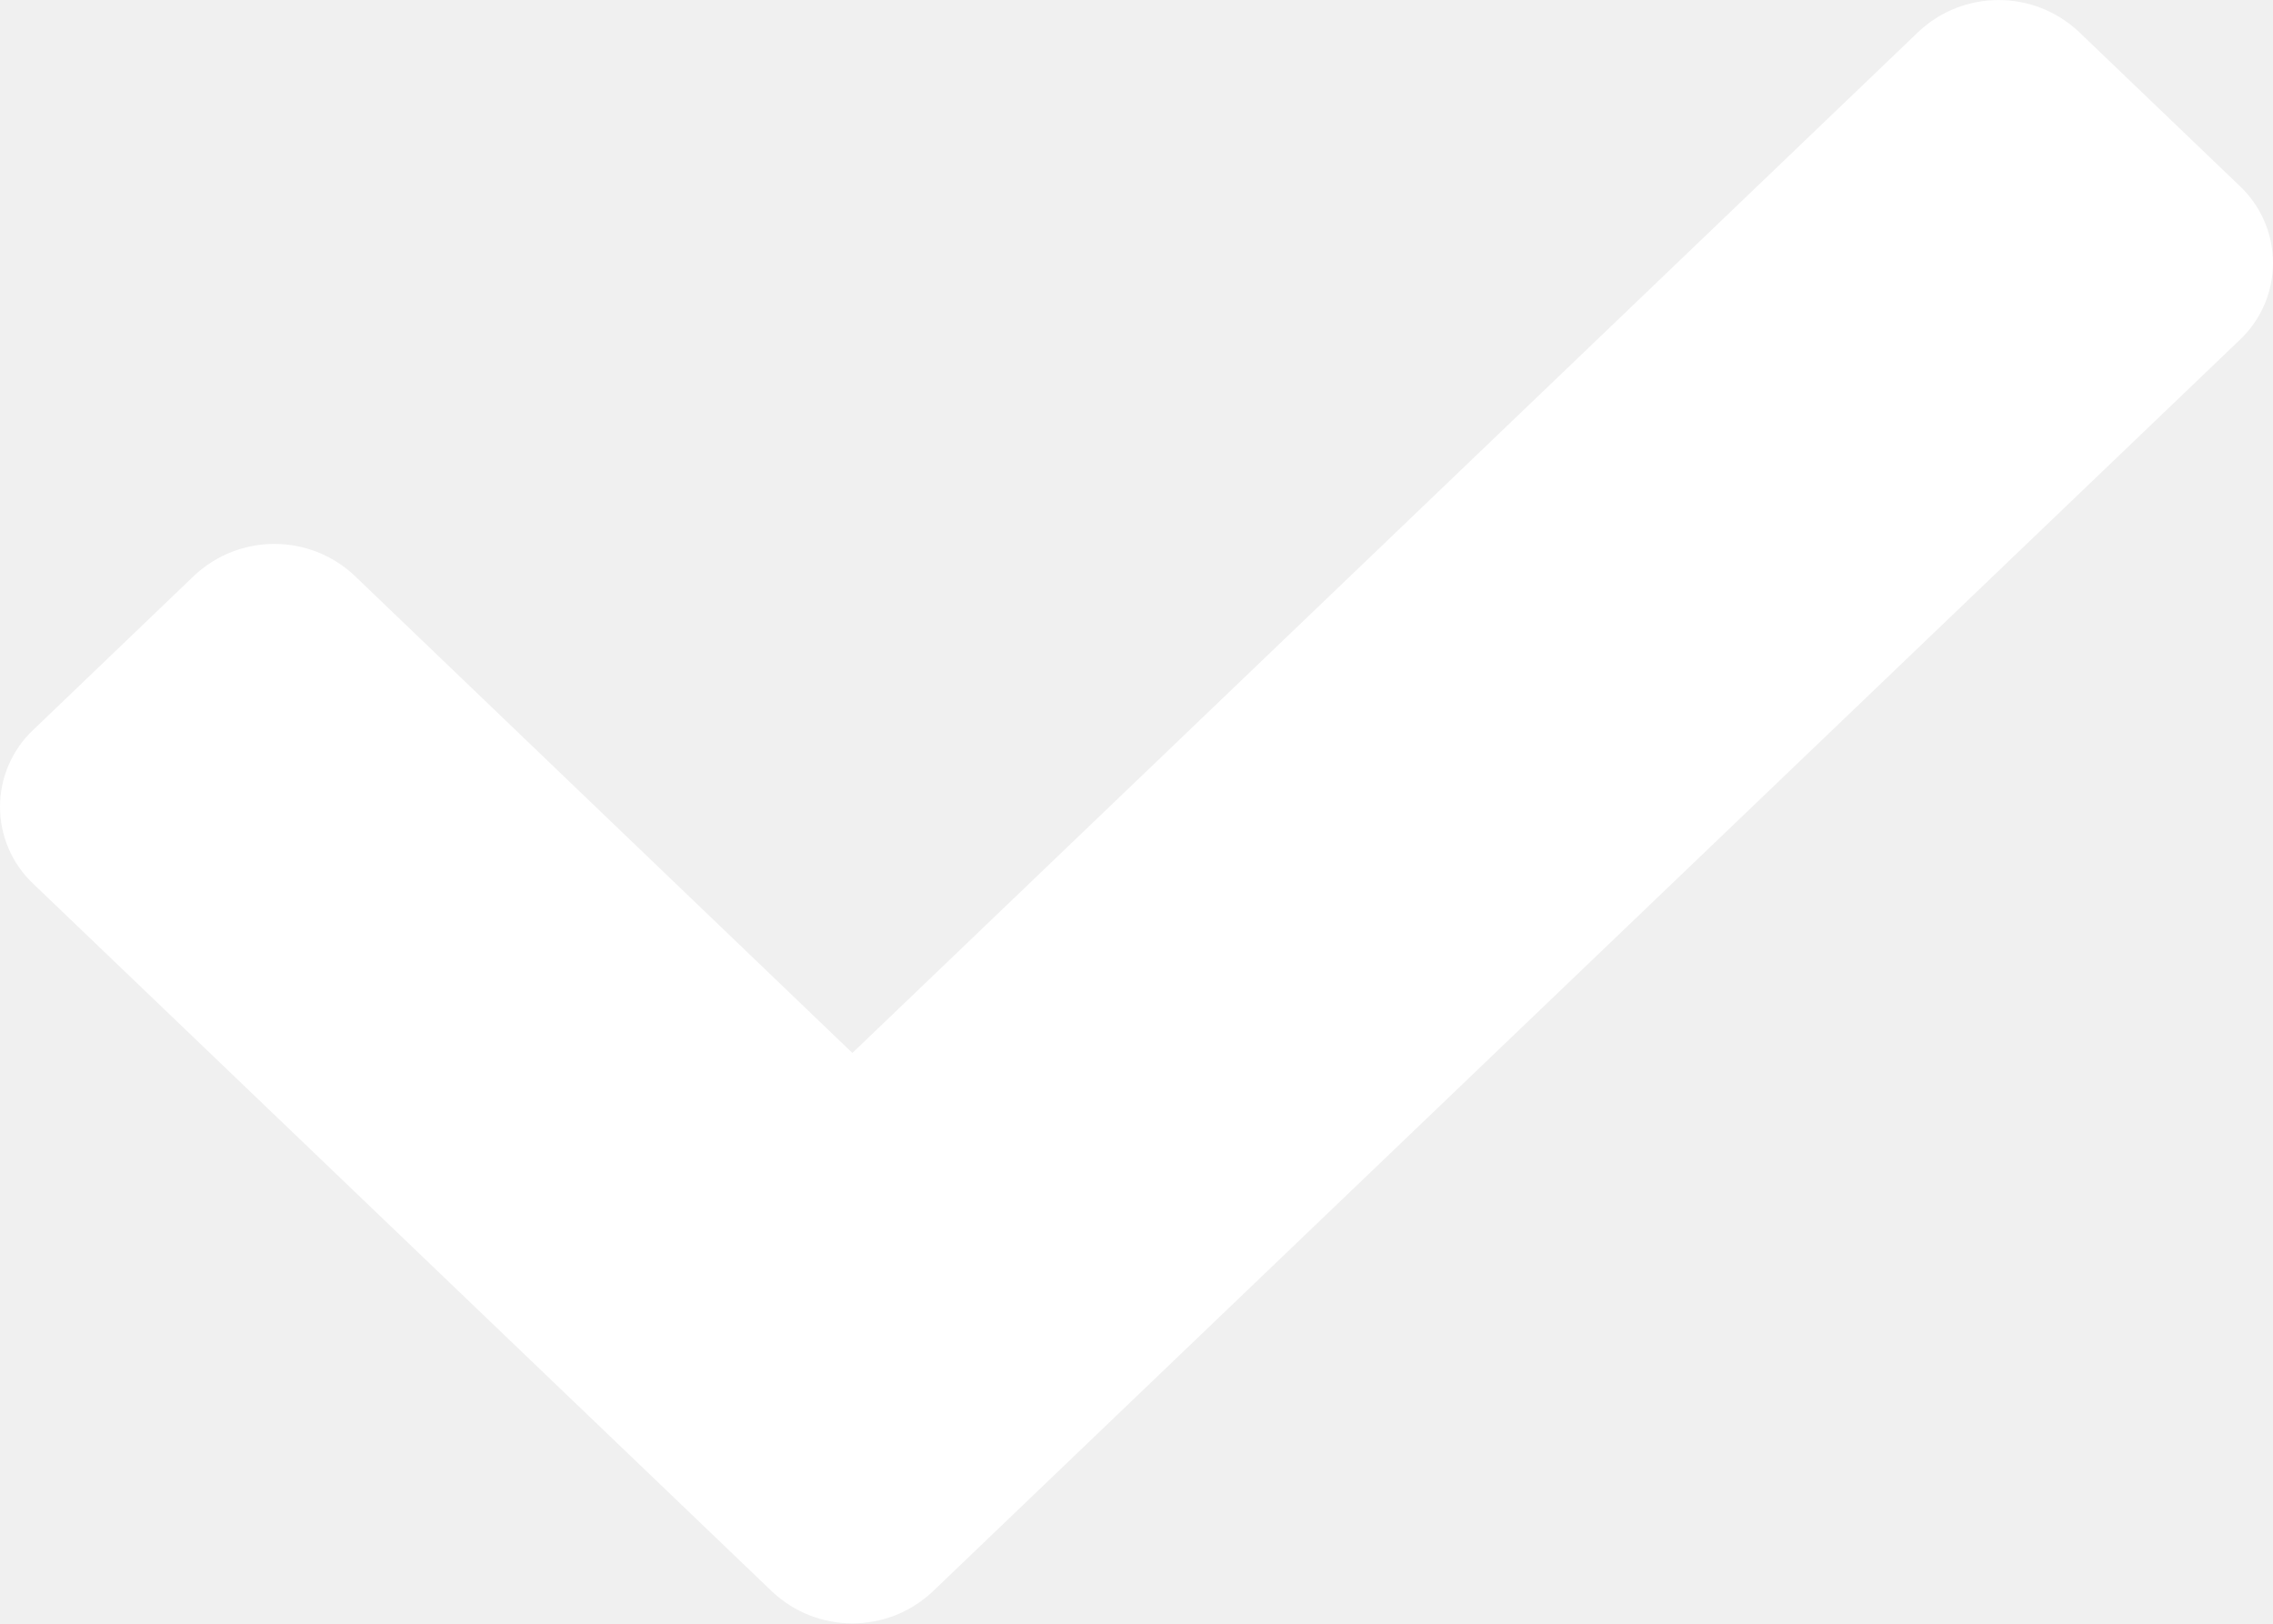
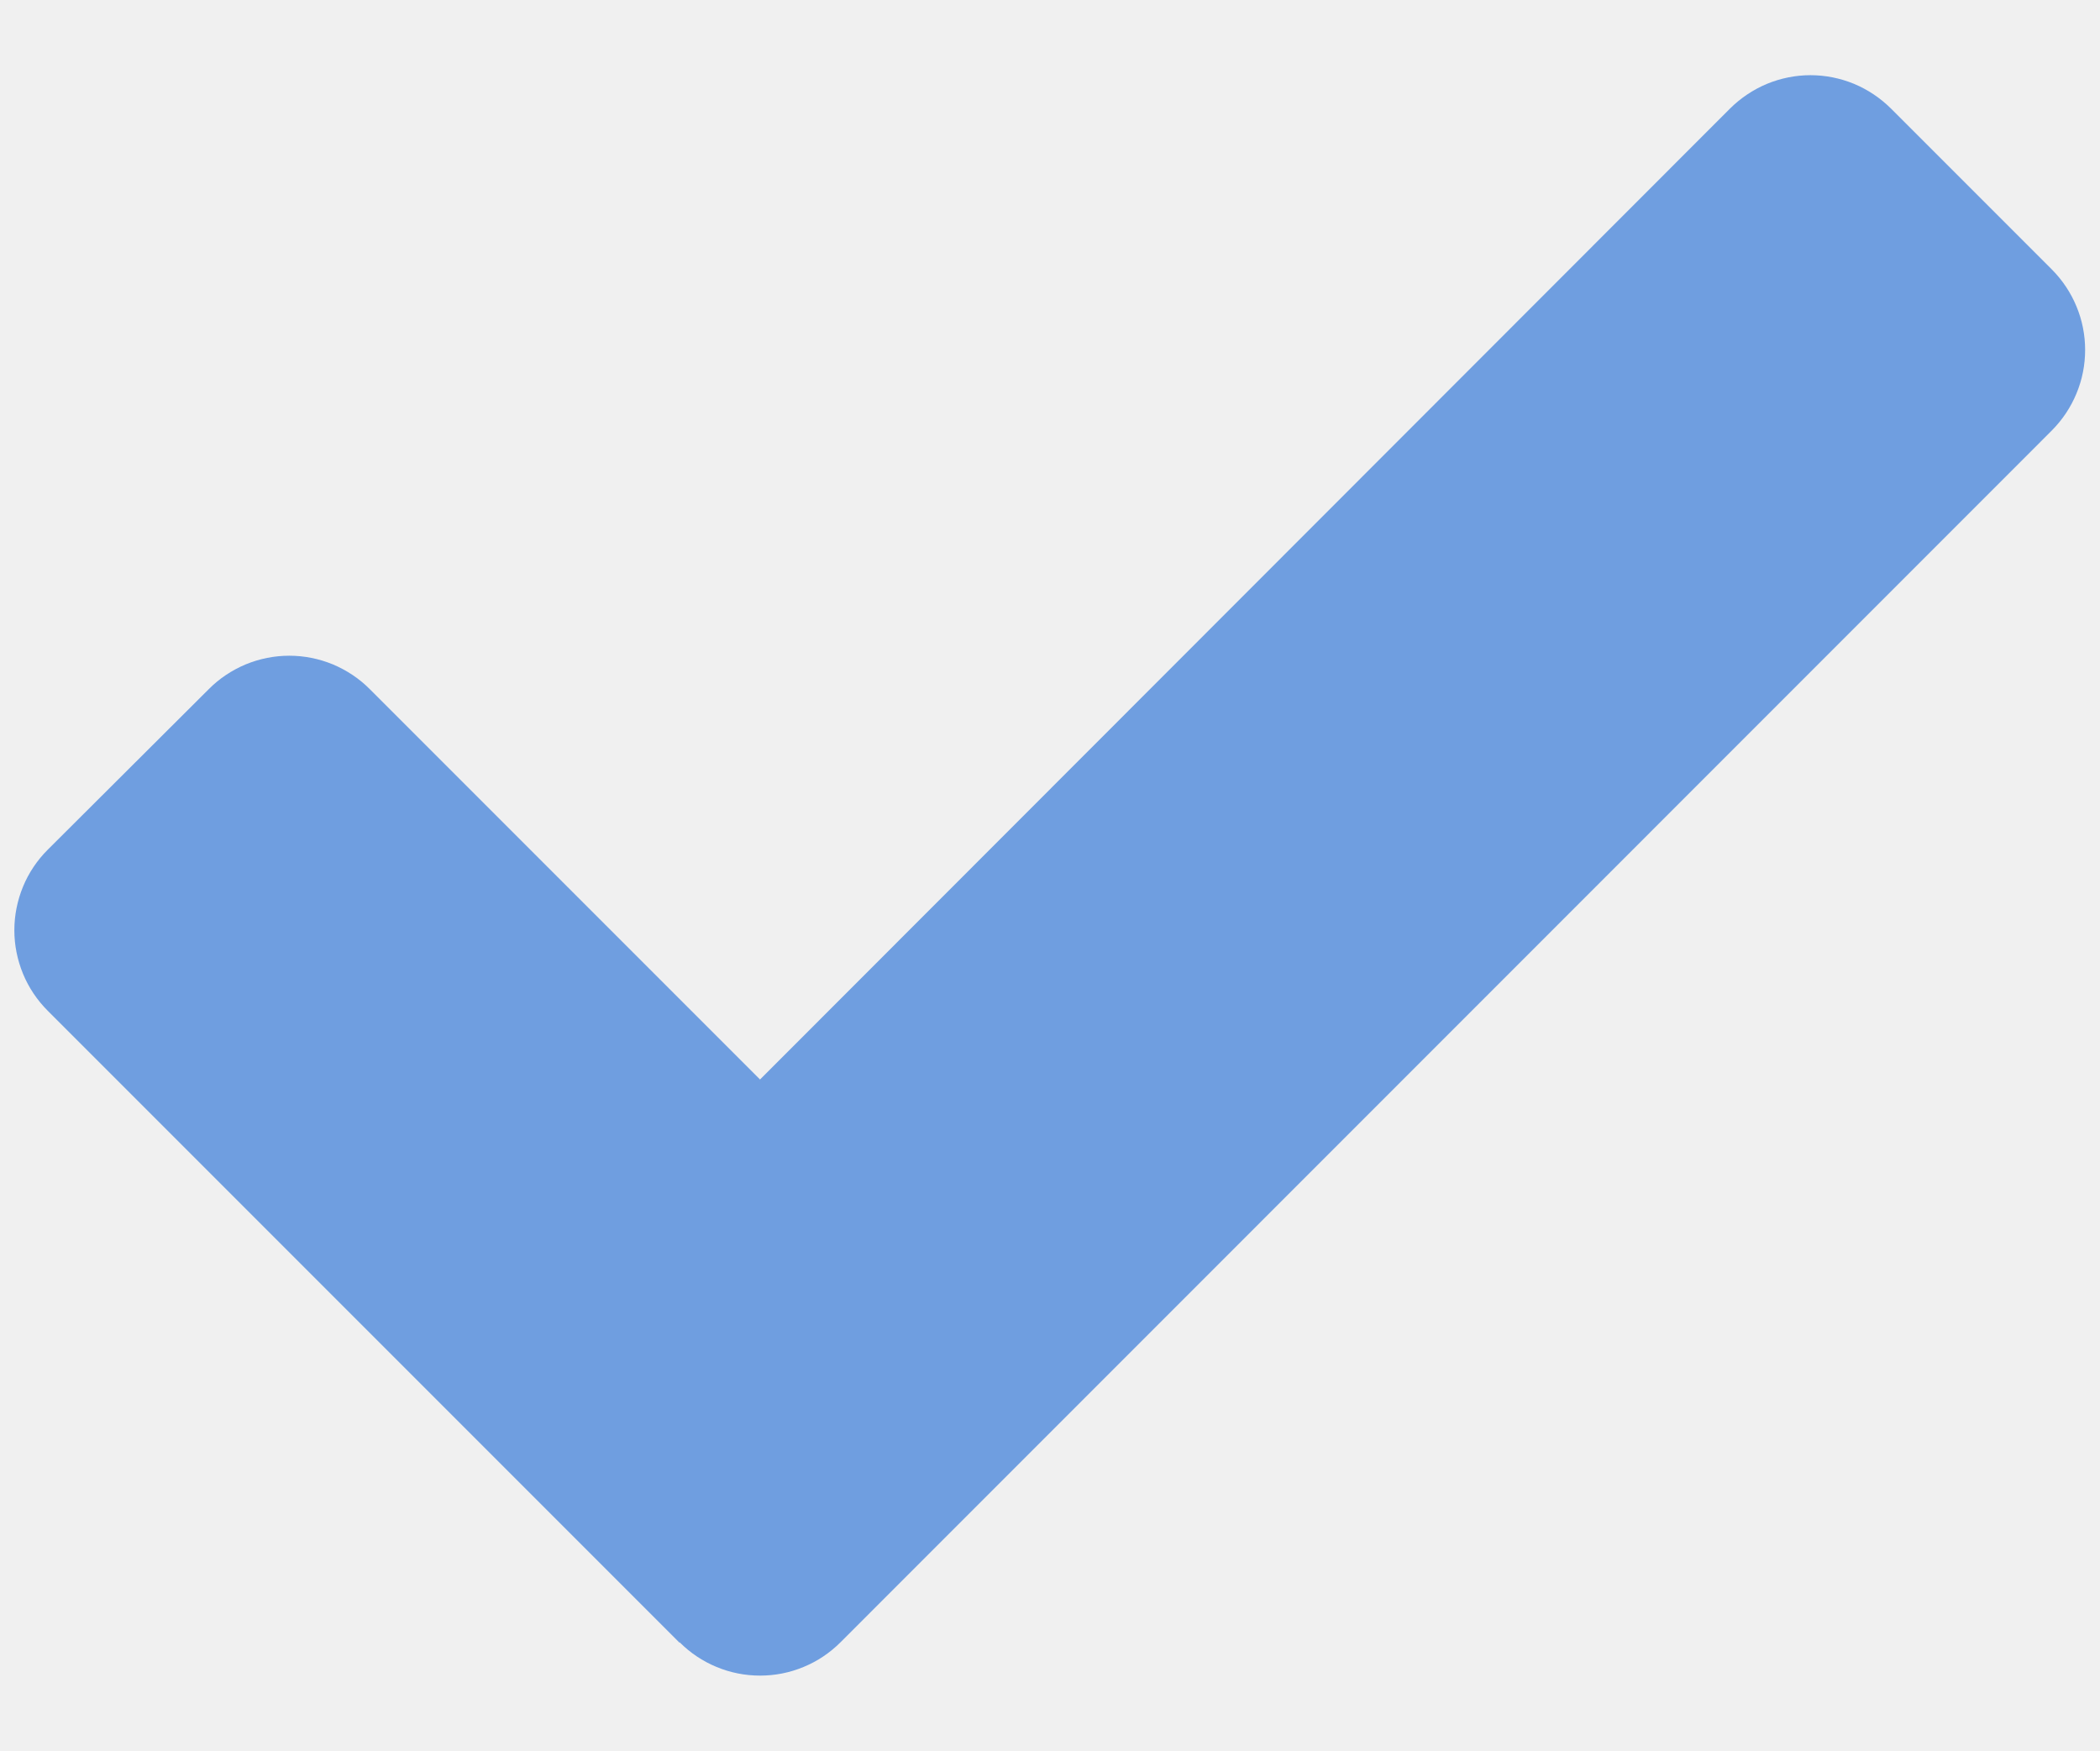
- <svg xmlns="http://www.w3.org/2000/svg" width="20" height="14.286" viewBox="0 0 20 14.286">
-   <path id="check" d="M6.793,79.1l-6.5-6.226a.93.93,0,0,1,0-1.355l1.414-1.355a1.031,1.031,0,0,1,1.414,0L7.5,74.362l9.379-8.983a1.031,1.031,0,0,1,1.414,0l1.414,1.355a.93.93,0,0,1,0,1.355L8.207,79.1a1.031,1.031,0,0,1-1.414,0Z" transform="translate(0 -65.098)" fill="#fff" />
+ <svg xmlns="http://www.w3.org/2000/svg" width="24" height="20" viewBox="0 0 24 20" fill="none">
+   <path d="M7.767 18.77L0.545 11.548C0.424 11.427 0.328 11.284 0.263 11.126C0.198 10.968 0.164 10.799 0.164 10.629C0.164 10.458 0.198 10.289 0.263 10.131C0.328 9.973 0.424 9.83 0.545 9.709L2.387 7.873C2.507 7.752 2.651 7.657 2.808 7.591C2.966 7.526 3.135 7.492 3.306 7.492C3.477 7.492 3.646 7.526 3.804 7.591C3.961 7.657 4.105 7.752 4.225 7.873L8.686 12.334L19.772 1.24C19.893 1.12 20.036 1.024 20.194 0.958C20.352 0.893 20.521 0.859 20.691 0.859C20.862 0.859 21.031 0.893 21.189 0.958C21.347 1.024 21.49 1.12 21.611 1.24L23.45 3.079C23.57 3.2 23.666 3.343 23.731 3.501C23.797 3.659 23.83 3.828 23.83 3.998C23.83 4.169 23.797 4.338 23.731 4.496C23.666 4.654 23.57 4.797 23.45 4.918L9.606 18.764C9.485 18.885 9.342 18.981 9.184 19.046C9.026 19.112 8.857 19.145 8.687 19.145C8.516 19.145 8.347 19.112 8.189 19.046C8.031 18.981 7.888 18.885 7.767 18.764V18.77Z" fill="#6F9EE0" />
</svg>
